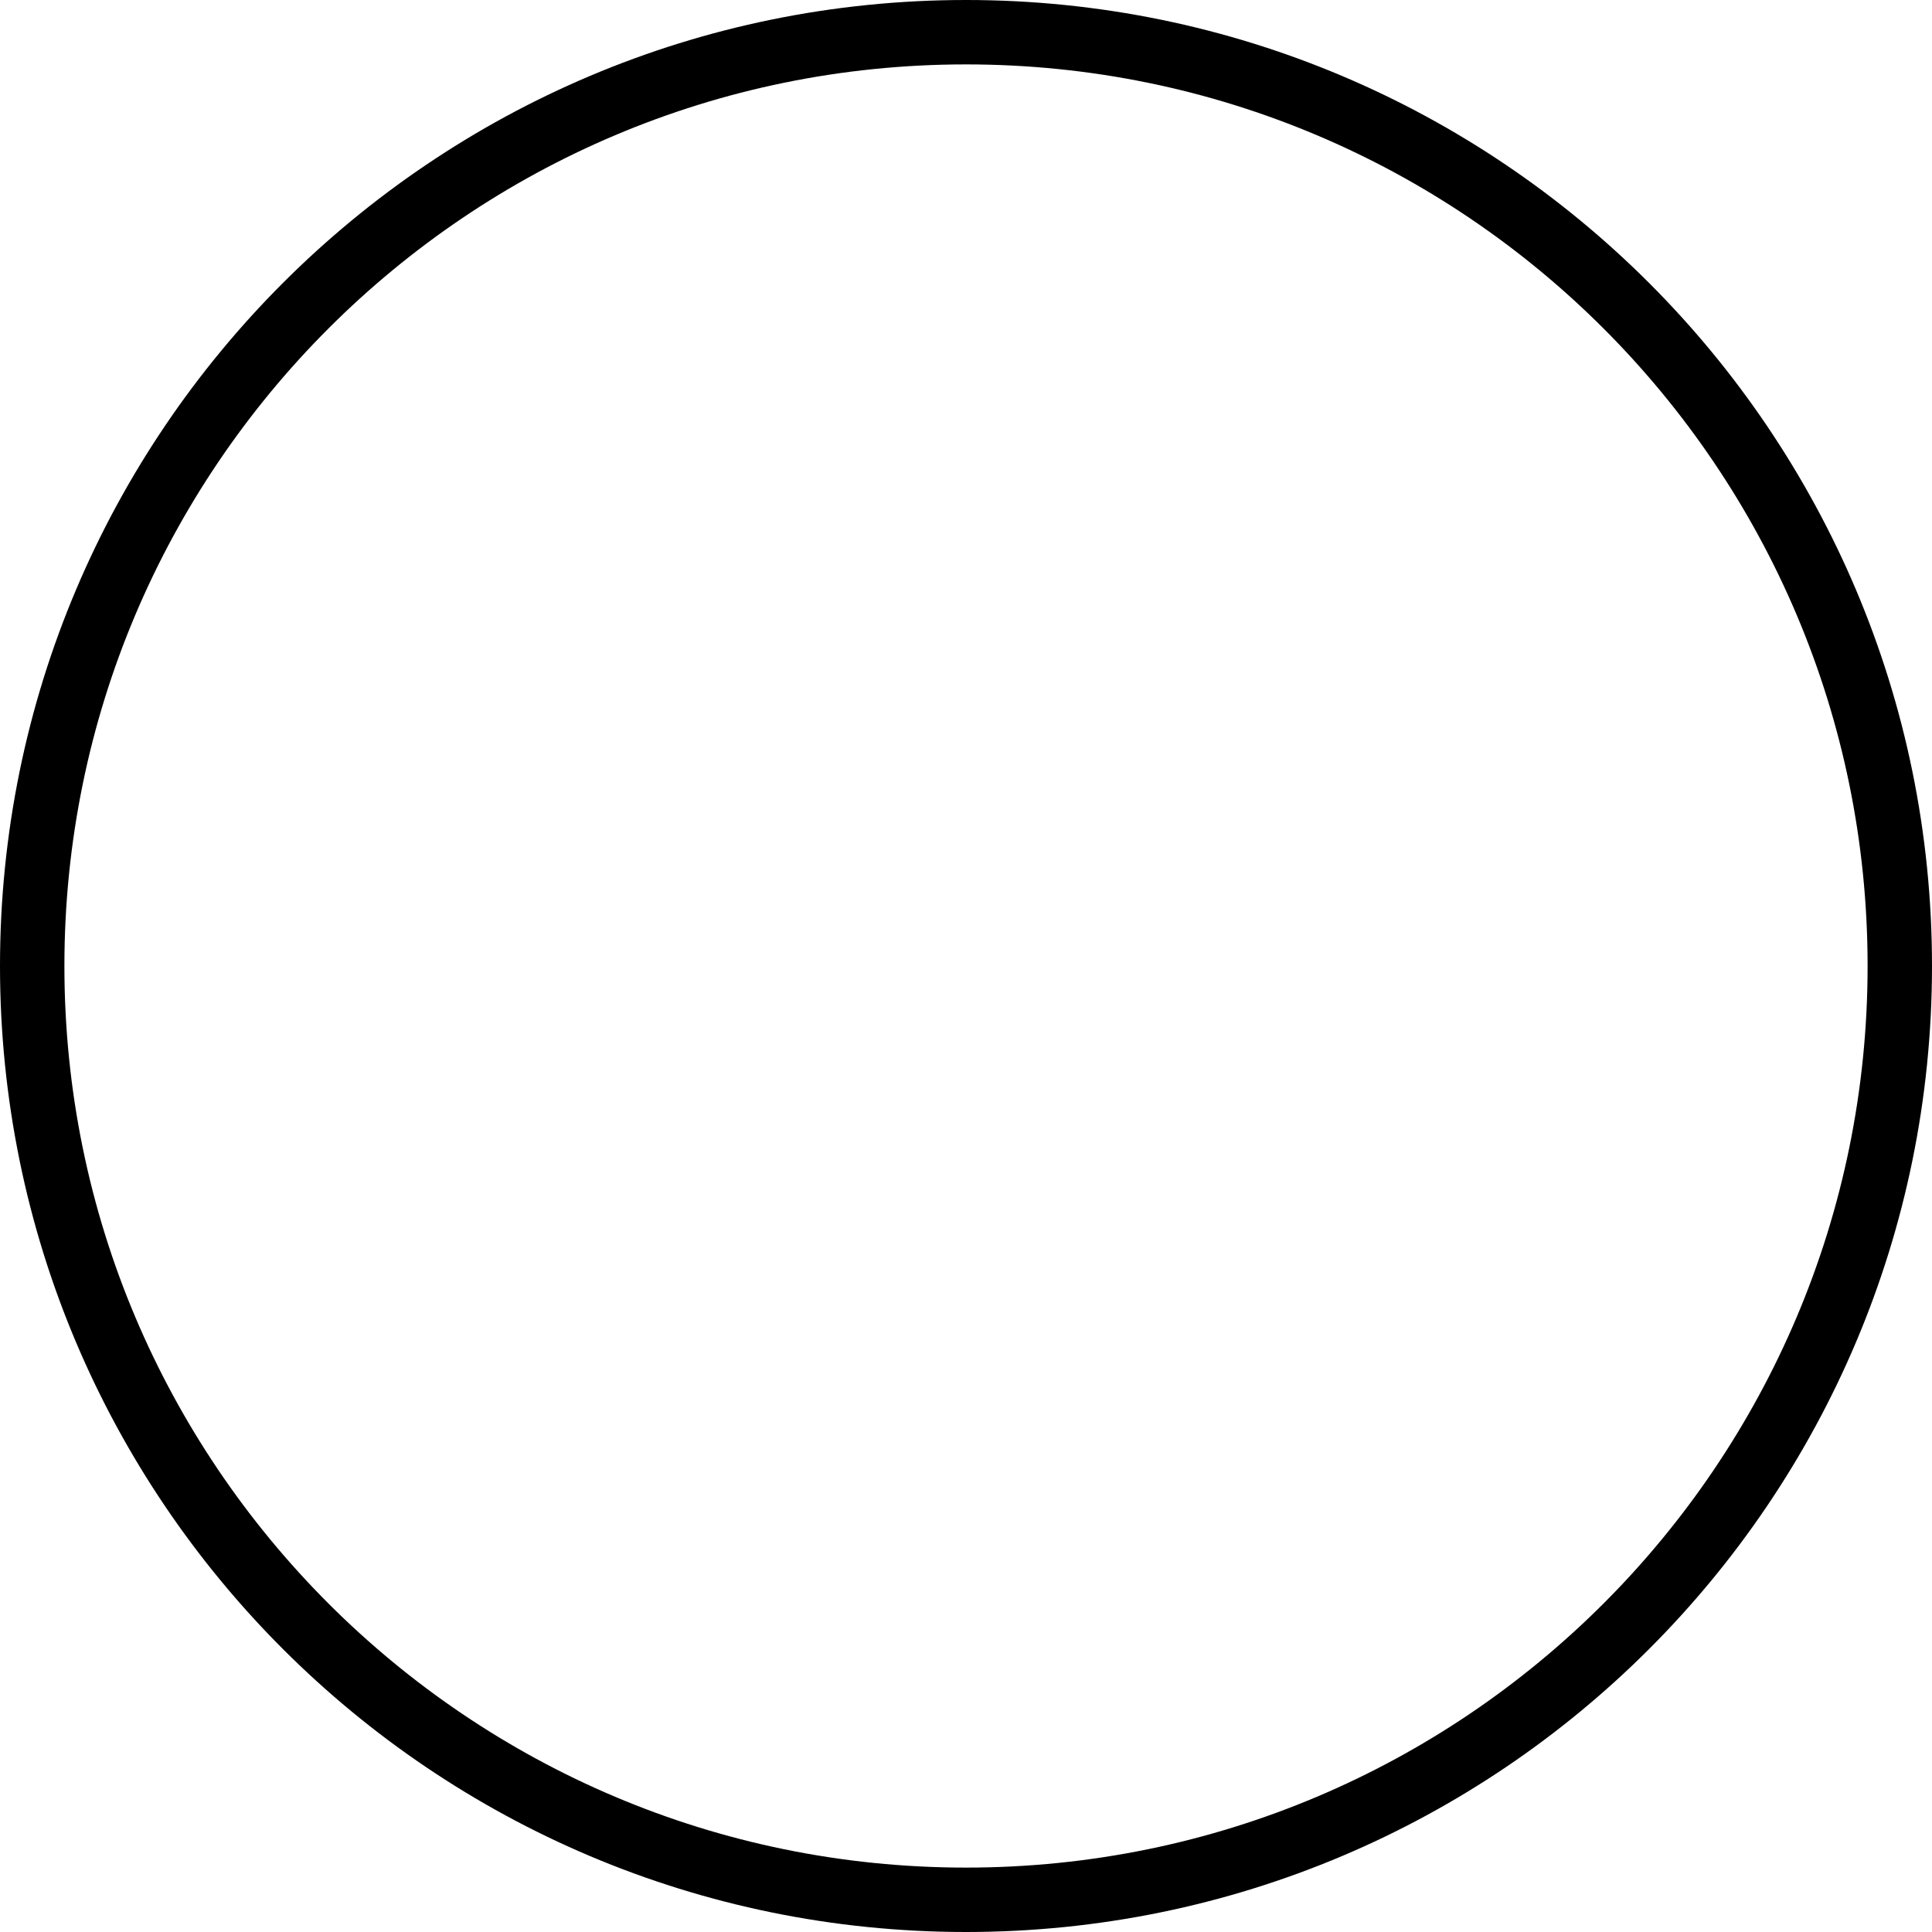
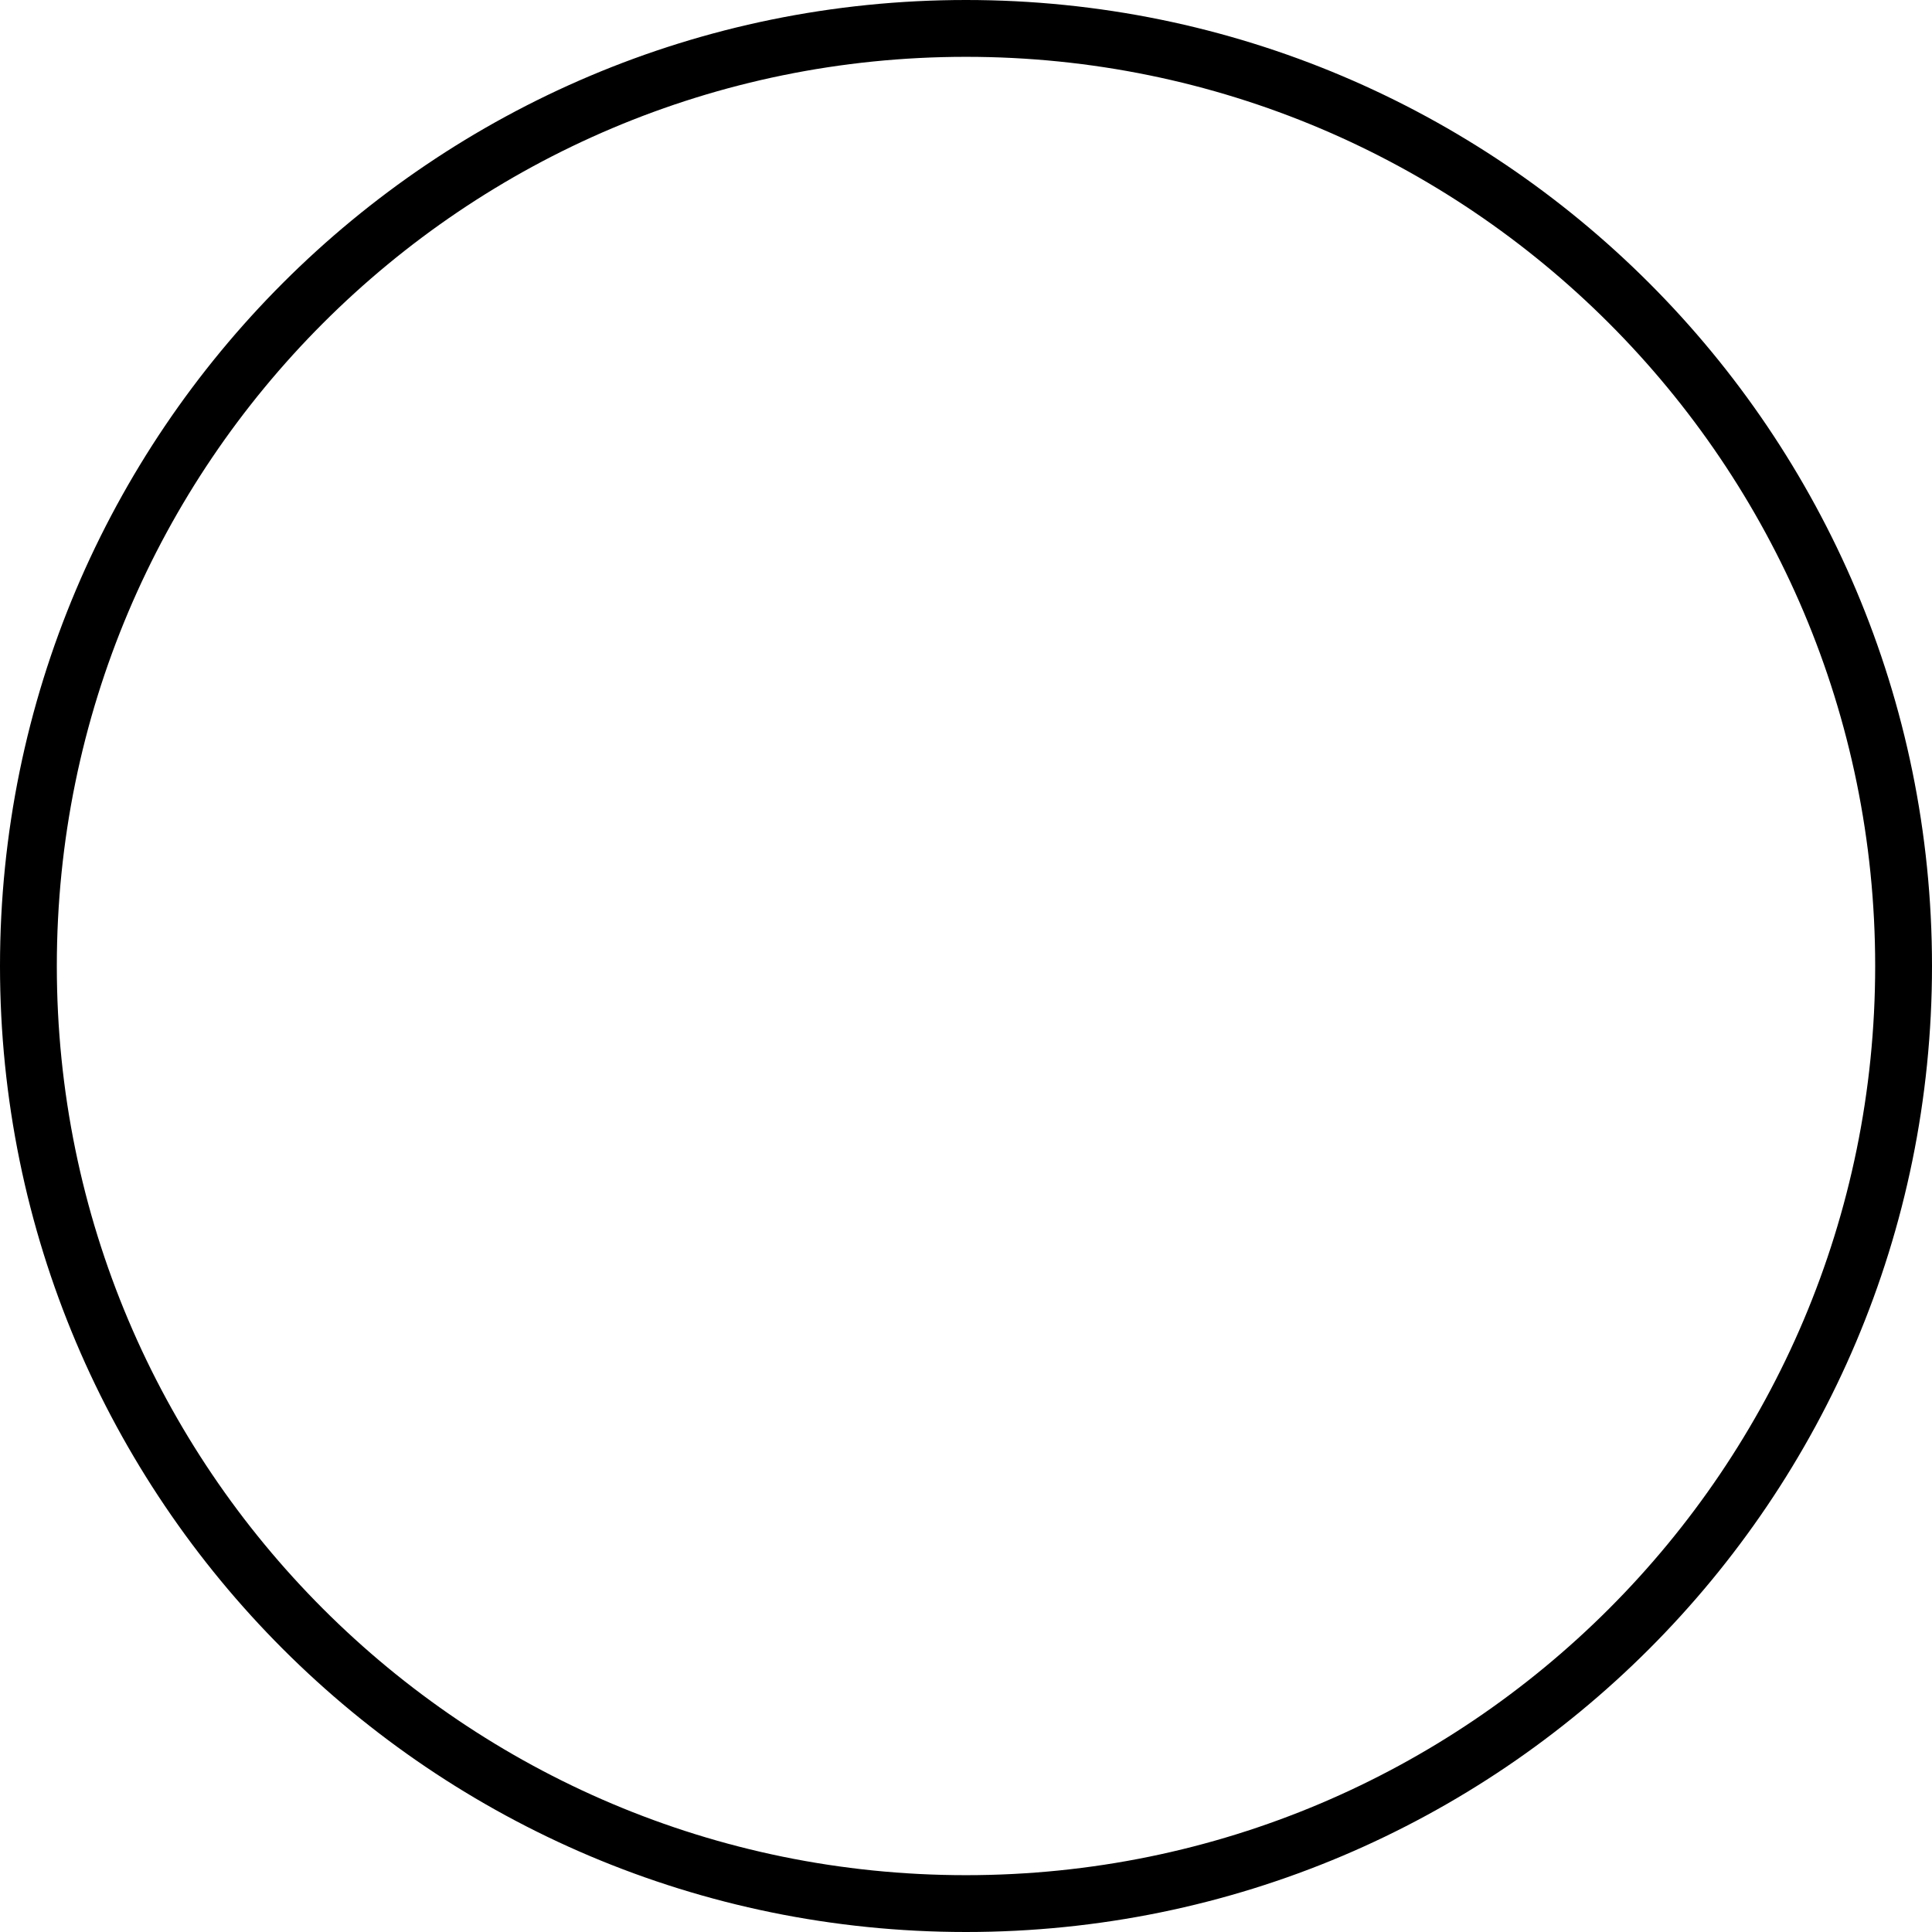
- <svg xmlns="http://www.w3.org/2000/svg" version="1.1" width="60" height="60">
-   <circle class="shape-element fill-in stroke selectionnable collisionnable" vector-effect="non-scaling-stroke" stroke="rgb(0, 0, 0)" stroke-width="2" fill="none" cx="30" cy="30" r="29" />
+ <svg xmlns="http://www.w3.org/2000/svg" version="1.1" width="68" height="68">
+   <circle class="shape-element fill-in stroke selectionnable collisionnable" vector-effect="non-scaling-stroke" stroke="rgb(0, 0, 0)" stroke-width="2" fill="none" cx="34" cy="34" r="33" />
</svg>
